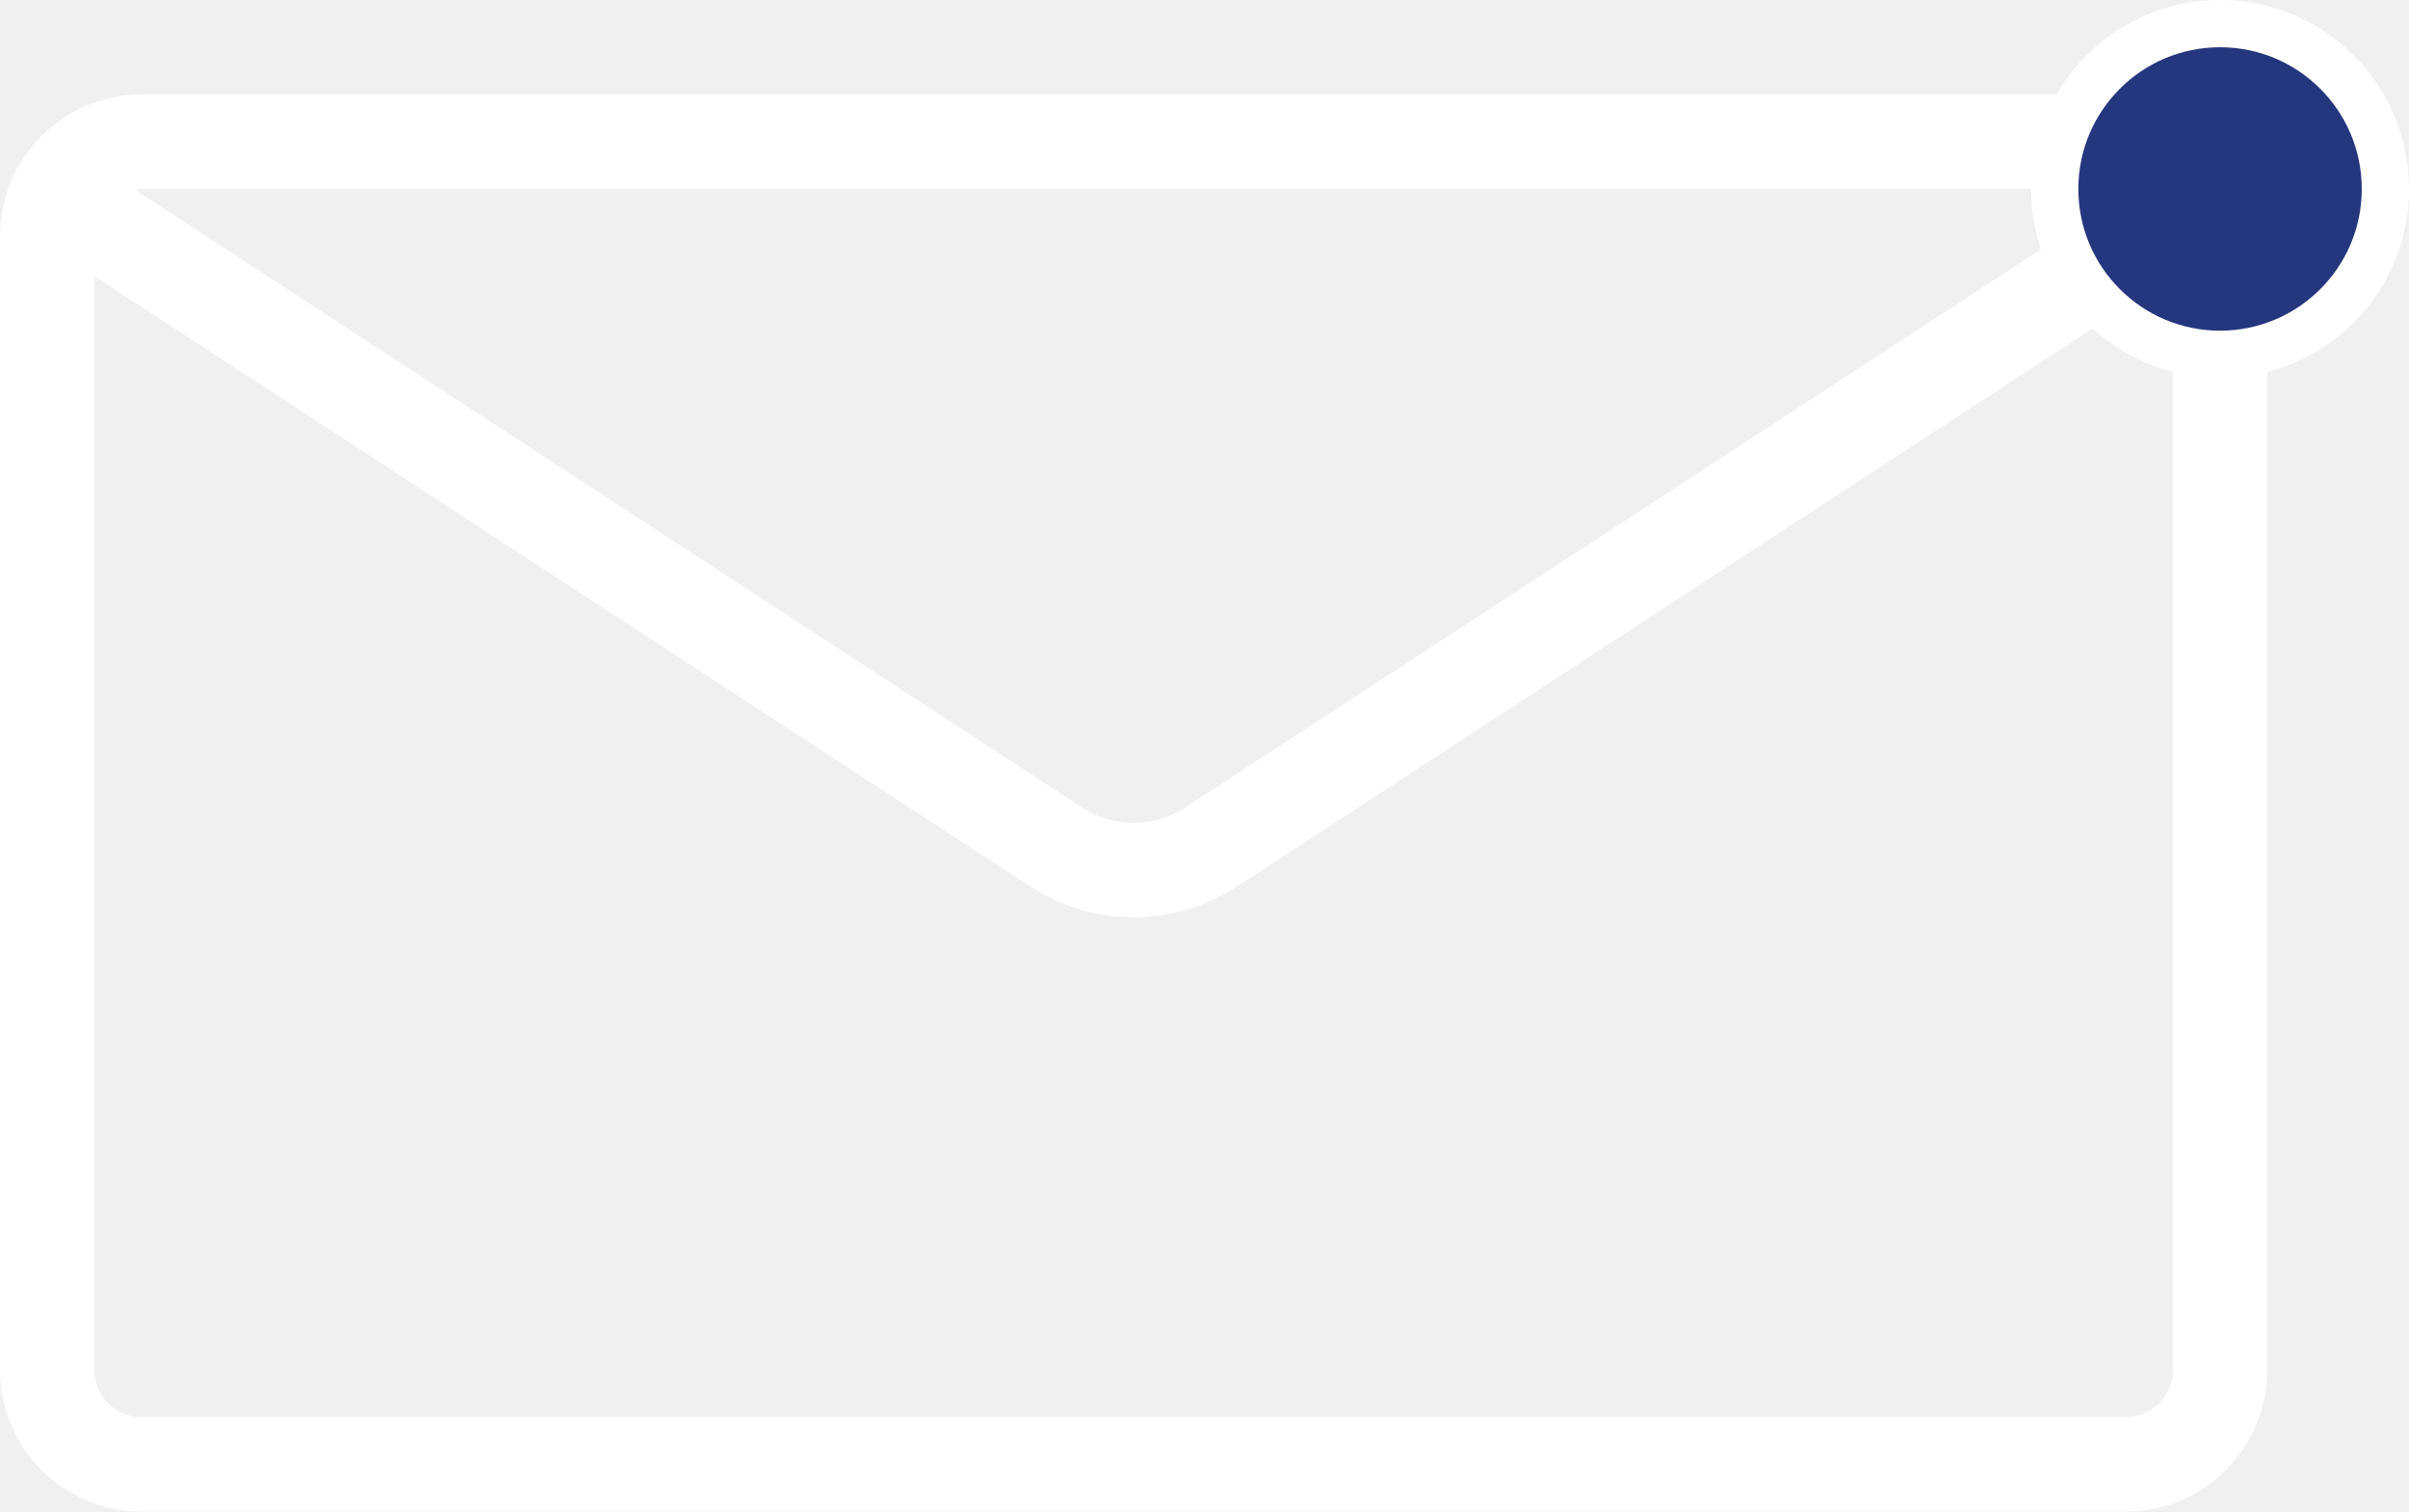
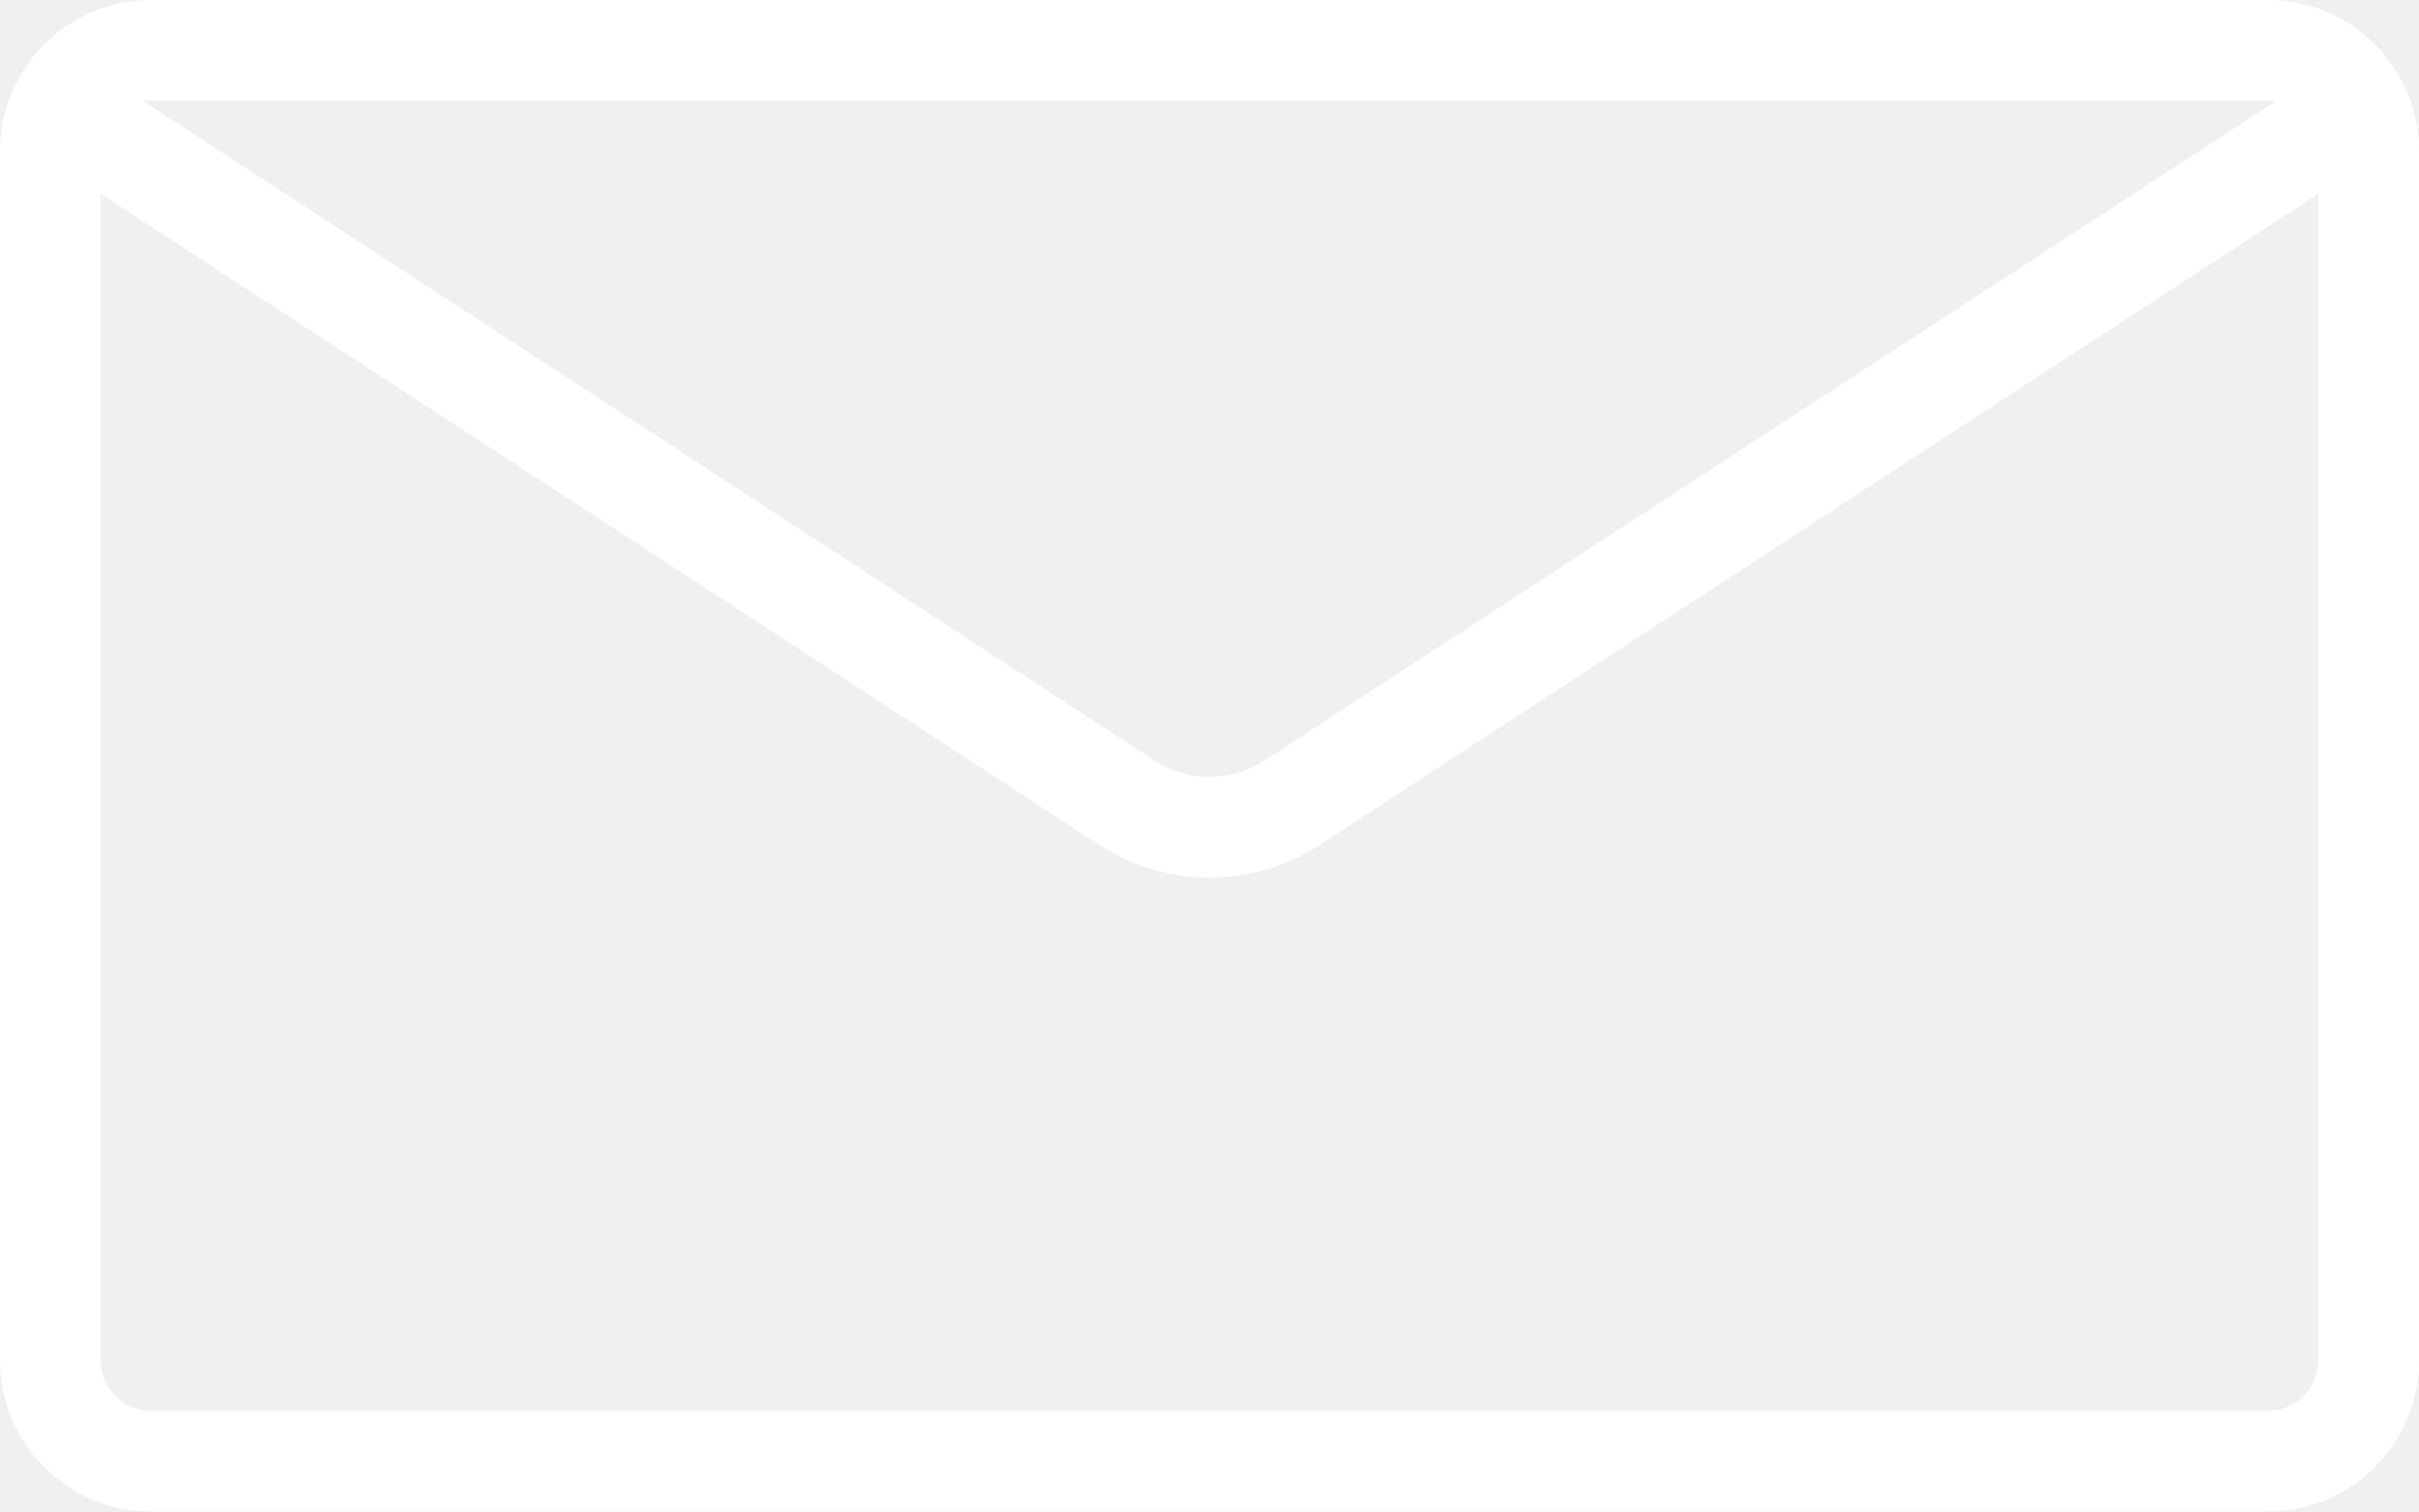
- <svg xmlns="http://www.w3.org/2000/svg" width="51" height="32" viewBox="0 0 51 32" fill="none">
-   <rect x="1" y="3" width="46" height="28" rx="2" stroke="white" stroke-width="2" />
-   <path d="M1 4L22.361 17.931C23.357 18.581 24.643 18.581 25.639 17.931L47 4" stroke="white" stroke-width="2" />
-   <path d="M47 0.5C48.933 0.5 50.5 2.067 50.5 4C50.5 5.933 48.933 7.5 47 7.5C45.067 7.5 43.5 5.933 43.5 4C43.5 2.067 45.067 0.5 47 0.5Z" fill="#24367D" stroke="white" />
+ <svg xmlns="http://www.w3.org/2000/svg" width="48" height="30" viewBox="0 0 48 30" fill="none">
+   <rect x="1" y="1" width="46" height="28" rx="2" stroke="white" stroke-width="2" />
+   <path d="M1 2L22.361 15.931C23.357 16.581 24.643 16.581 25.639 15.931L47 2" stroke="white" stroke-width="2" />
</svg>
